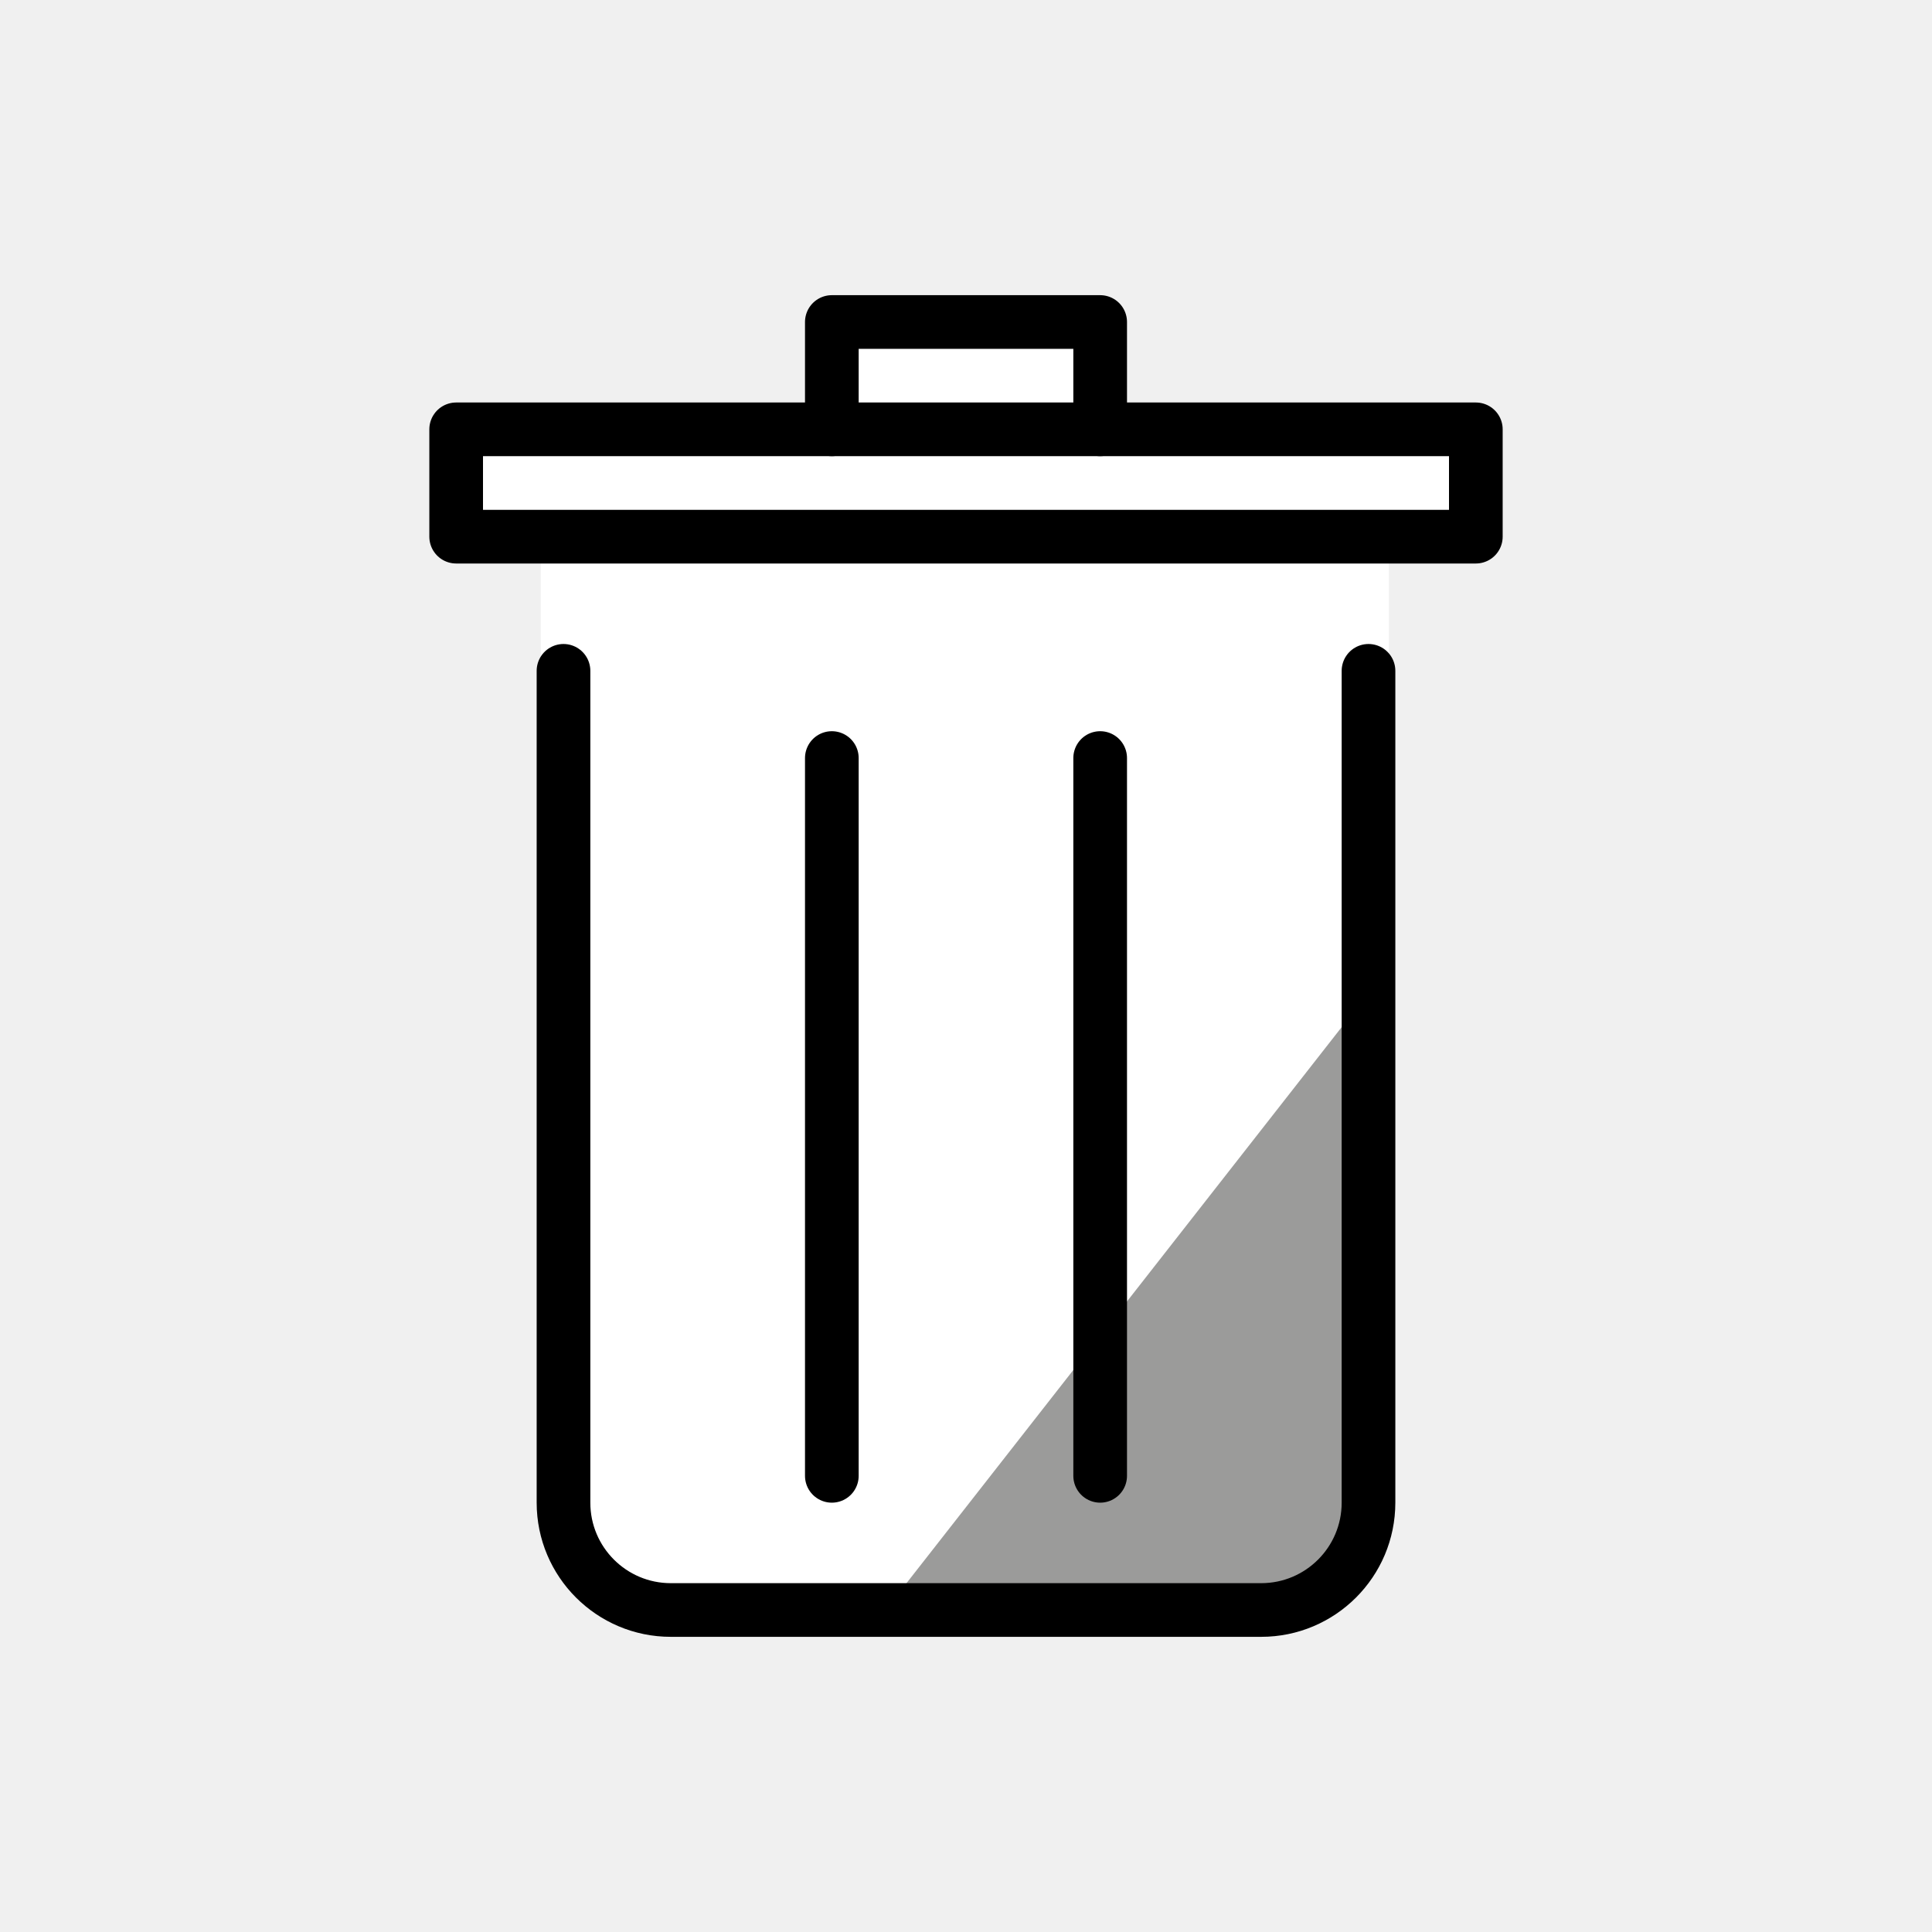
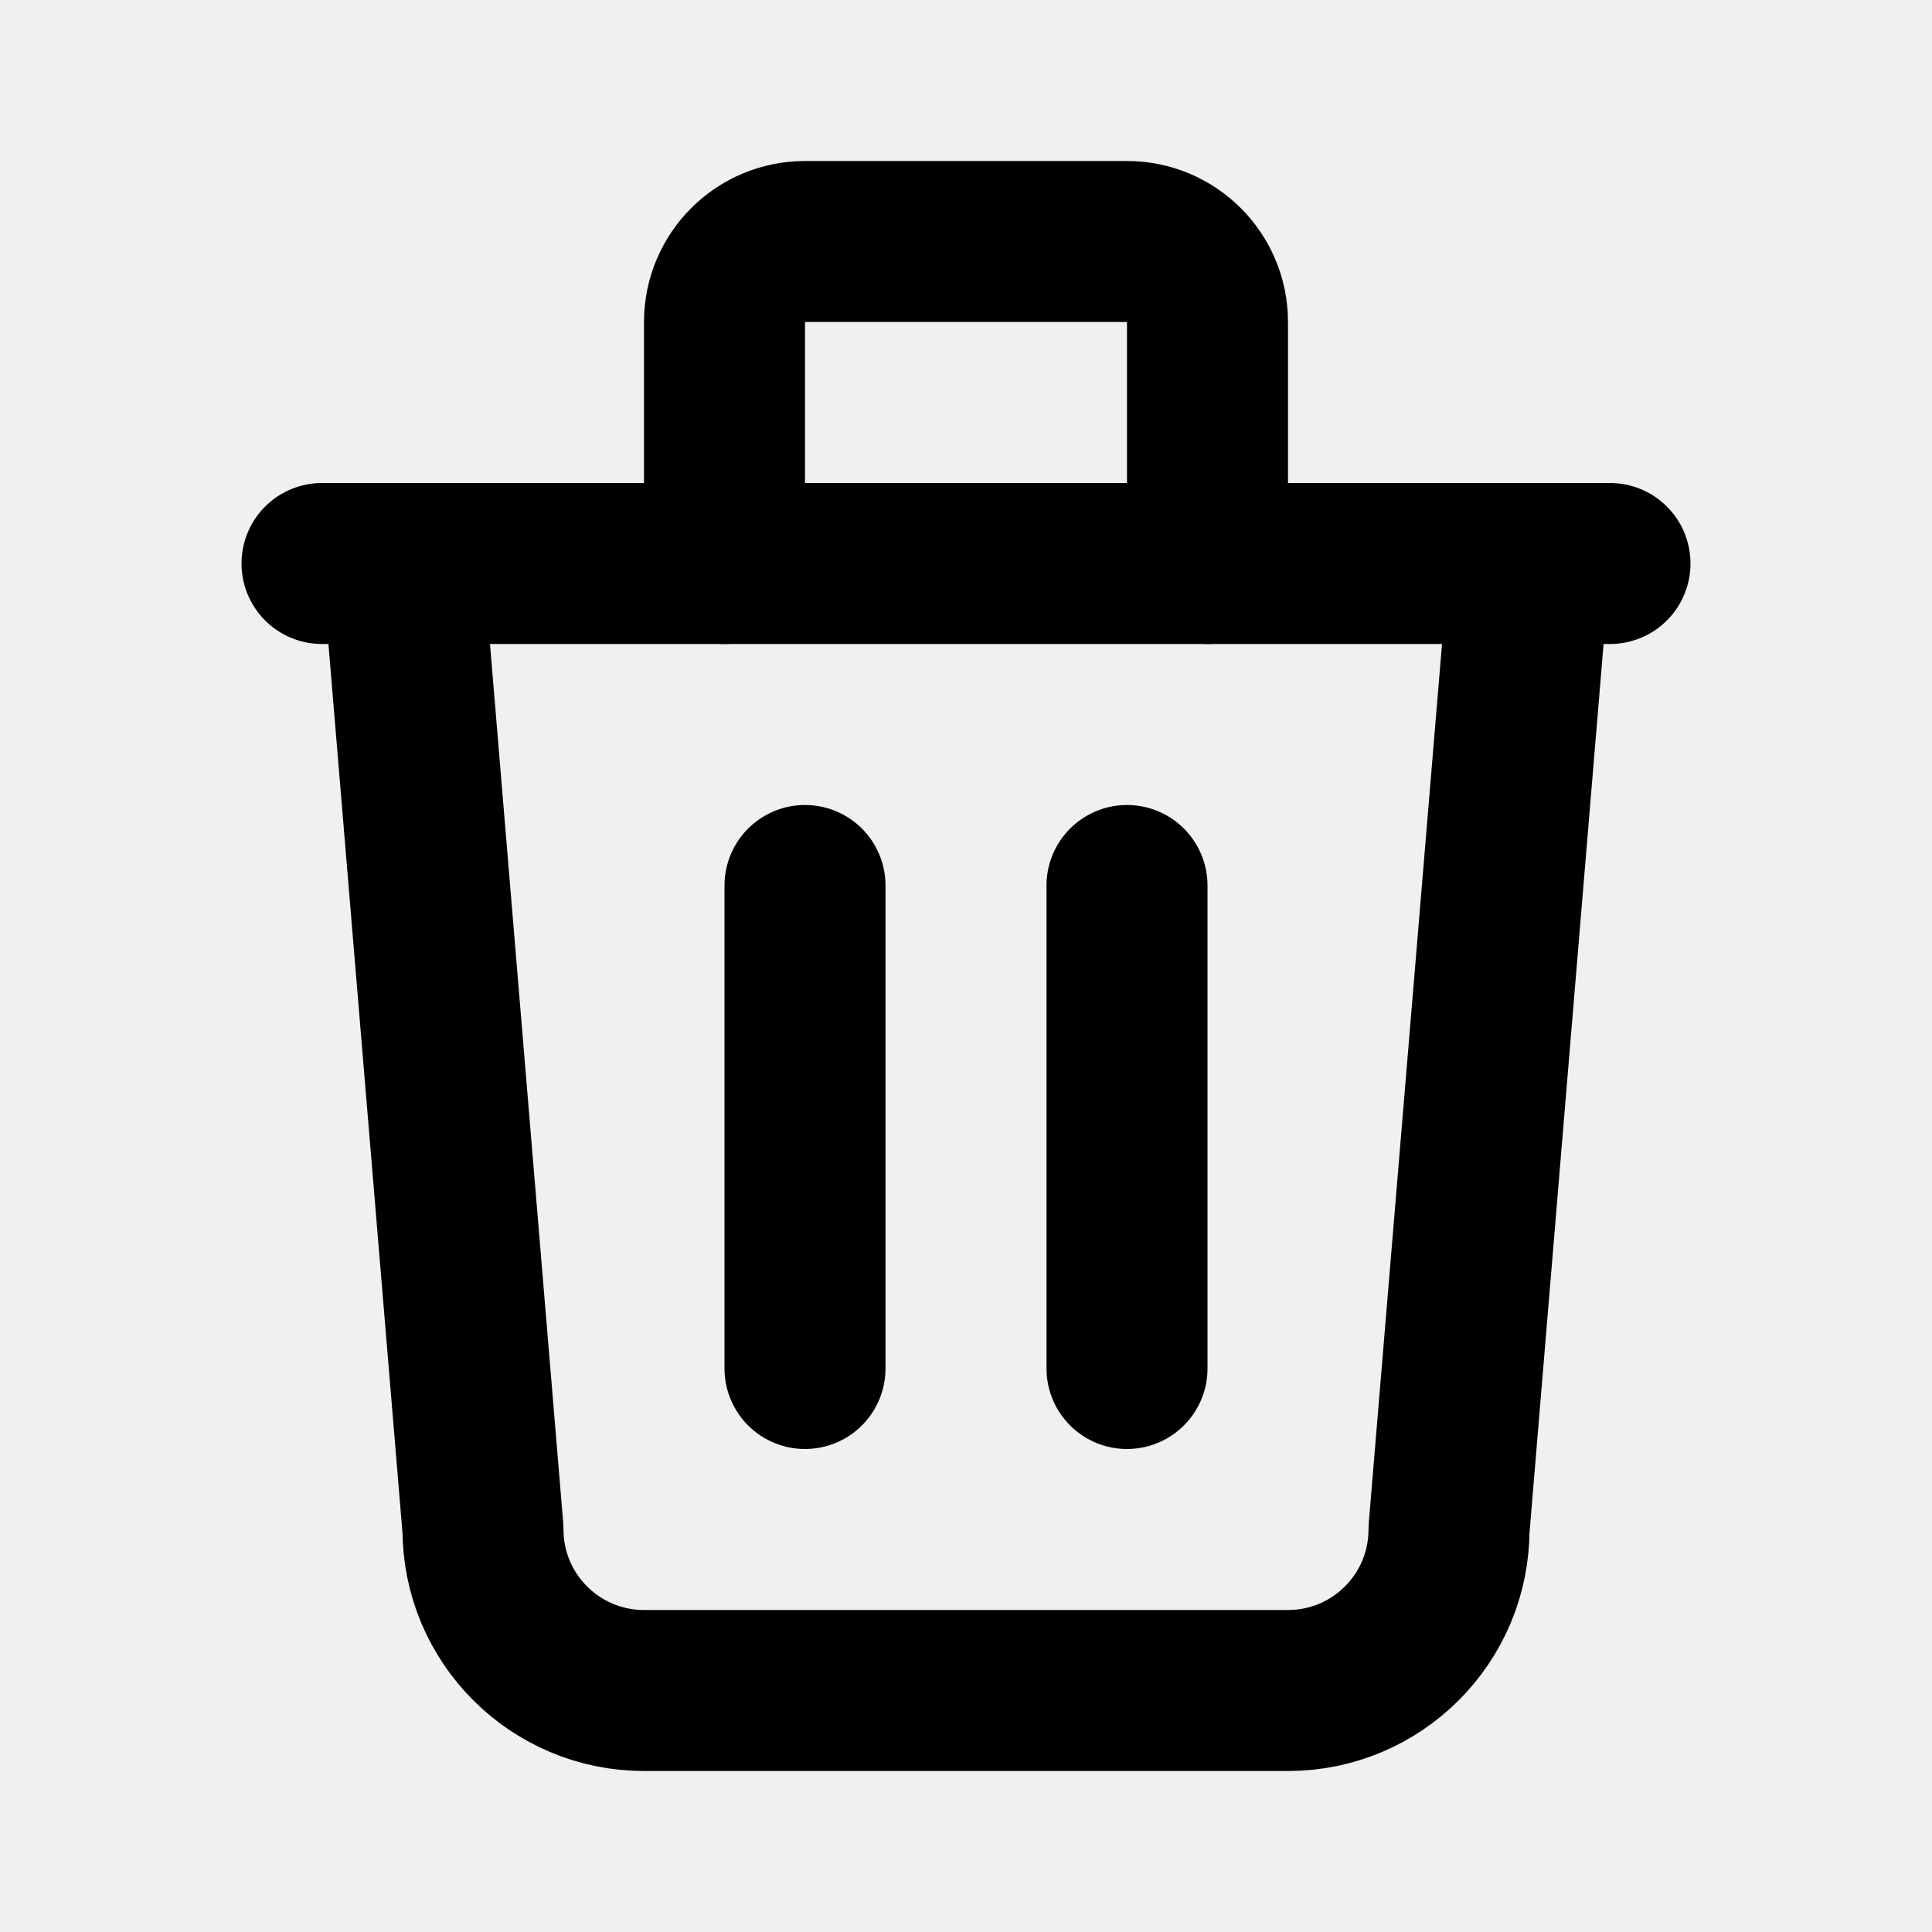
- <svg xmlns="http://www.w3.org/2000/svg" id="emoji" viewBox="0 0 72 72">
-   <g id="color">
-     <path fill="#FFFFFF" stroke="none" d="M51.76,17H20.152v37.65c0,4.059,3.291,5.621,7.35,5.621h16.907c4.059,0,7.35-1.562,7.35-5.621 V17z" />
-     <polyline fill="#FFFFFF" stroke="none" stroke-linecap="round" stroke-linejoin="round" stroke-miterlimit="10" stroke-width="2" points="31,16 31,12 41,12 41,16" />
-     <polygon fill="#9b9b9a" stroke="none" points="51,37 51,46.517 51,57.621 48.3,60 33,60" />
-     <rect x="17" y="16" width="38" height="4" fill="#FFFFFF" stroke="none" stroke-linecap="round" stroke-linejoin="round" stroke-miterlimit="10" stroke-width="2" />
-   </g>
-   <g id="hair" />
-   <g id="skin" />
-   <g id="skin-shadow" />
-   <g id="line">
-     <polyline fill="none" stroke="#000000" stroke-linecap="round" stroke-linejoin="round" stroke-miterlimit="10" stroke-width="2" points="31,16 31,12 41,12 41,16" />
-     <path fill="none" stroke="#000000" stroke-linecap="round" stroke-linejoin="round" stroke-miterlimit="10" stroke-width="2" d="M51,25v31c0,2.209-1.791,4-4,4H25c-2.209,0-4-1.791-4-4V25" />
-     <rect x="17" y="16" width="38" height="4" fill="none" stroke="#000000" stroke-linecap="round" stroke-linejoin="round" stroke-miterlimit="10" stroke-width="2" />
-     <line x1="41" x2="41" y1="28.25" y2="55" fill="none" stroke="#000000" stroke-linecap="round" stroke-linejoin="round" stroke-miterlimit="10" stroke-width="2" />
-     <line x1="31" x2="31" y1="28.25" y2="55" fill="none" stroke="#000000" stroke-linecap="round" stroke-linejoin="round" stroke-miterlimit="10" stroke-width="2" />
-   </g>
+ <svg xmlns="http://www.w3.org/2000/svg" class="icon icon-tabler icon-tabler-trash" width="24" height="24" viewBox="0 0 24 24" stroke-width="2" stroke="currentColor" fill="none" stroke-linecap="round" stroke-linejoin="round">
+   <path stroke="none" d="M0 0h24v24H0z" fill="none" />
+   <line x1="4" y1="7" x2="20" y2="7" />
+   <line x1="10" y1="11" x2="10" y2="17" />
+   <line x1="14" y1="11" x2="14" y2="17" />
+   <path d="M5 7l1 12a2 2 0 0 0 2 2h8a2 2 0 0 0 2 -2l1 -12" />
+   <path d="M9 7v-3a1 1 0 0 1 1 -1h4a1 1 0 0 1 1 1v3" />
</svg>
